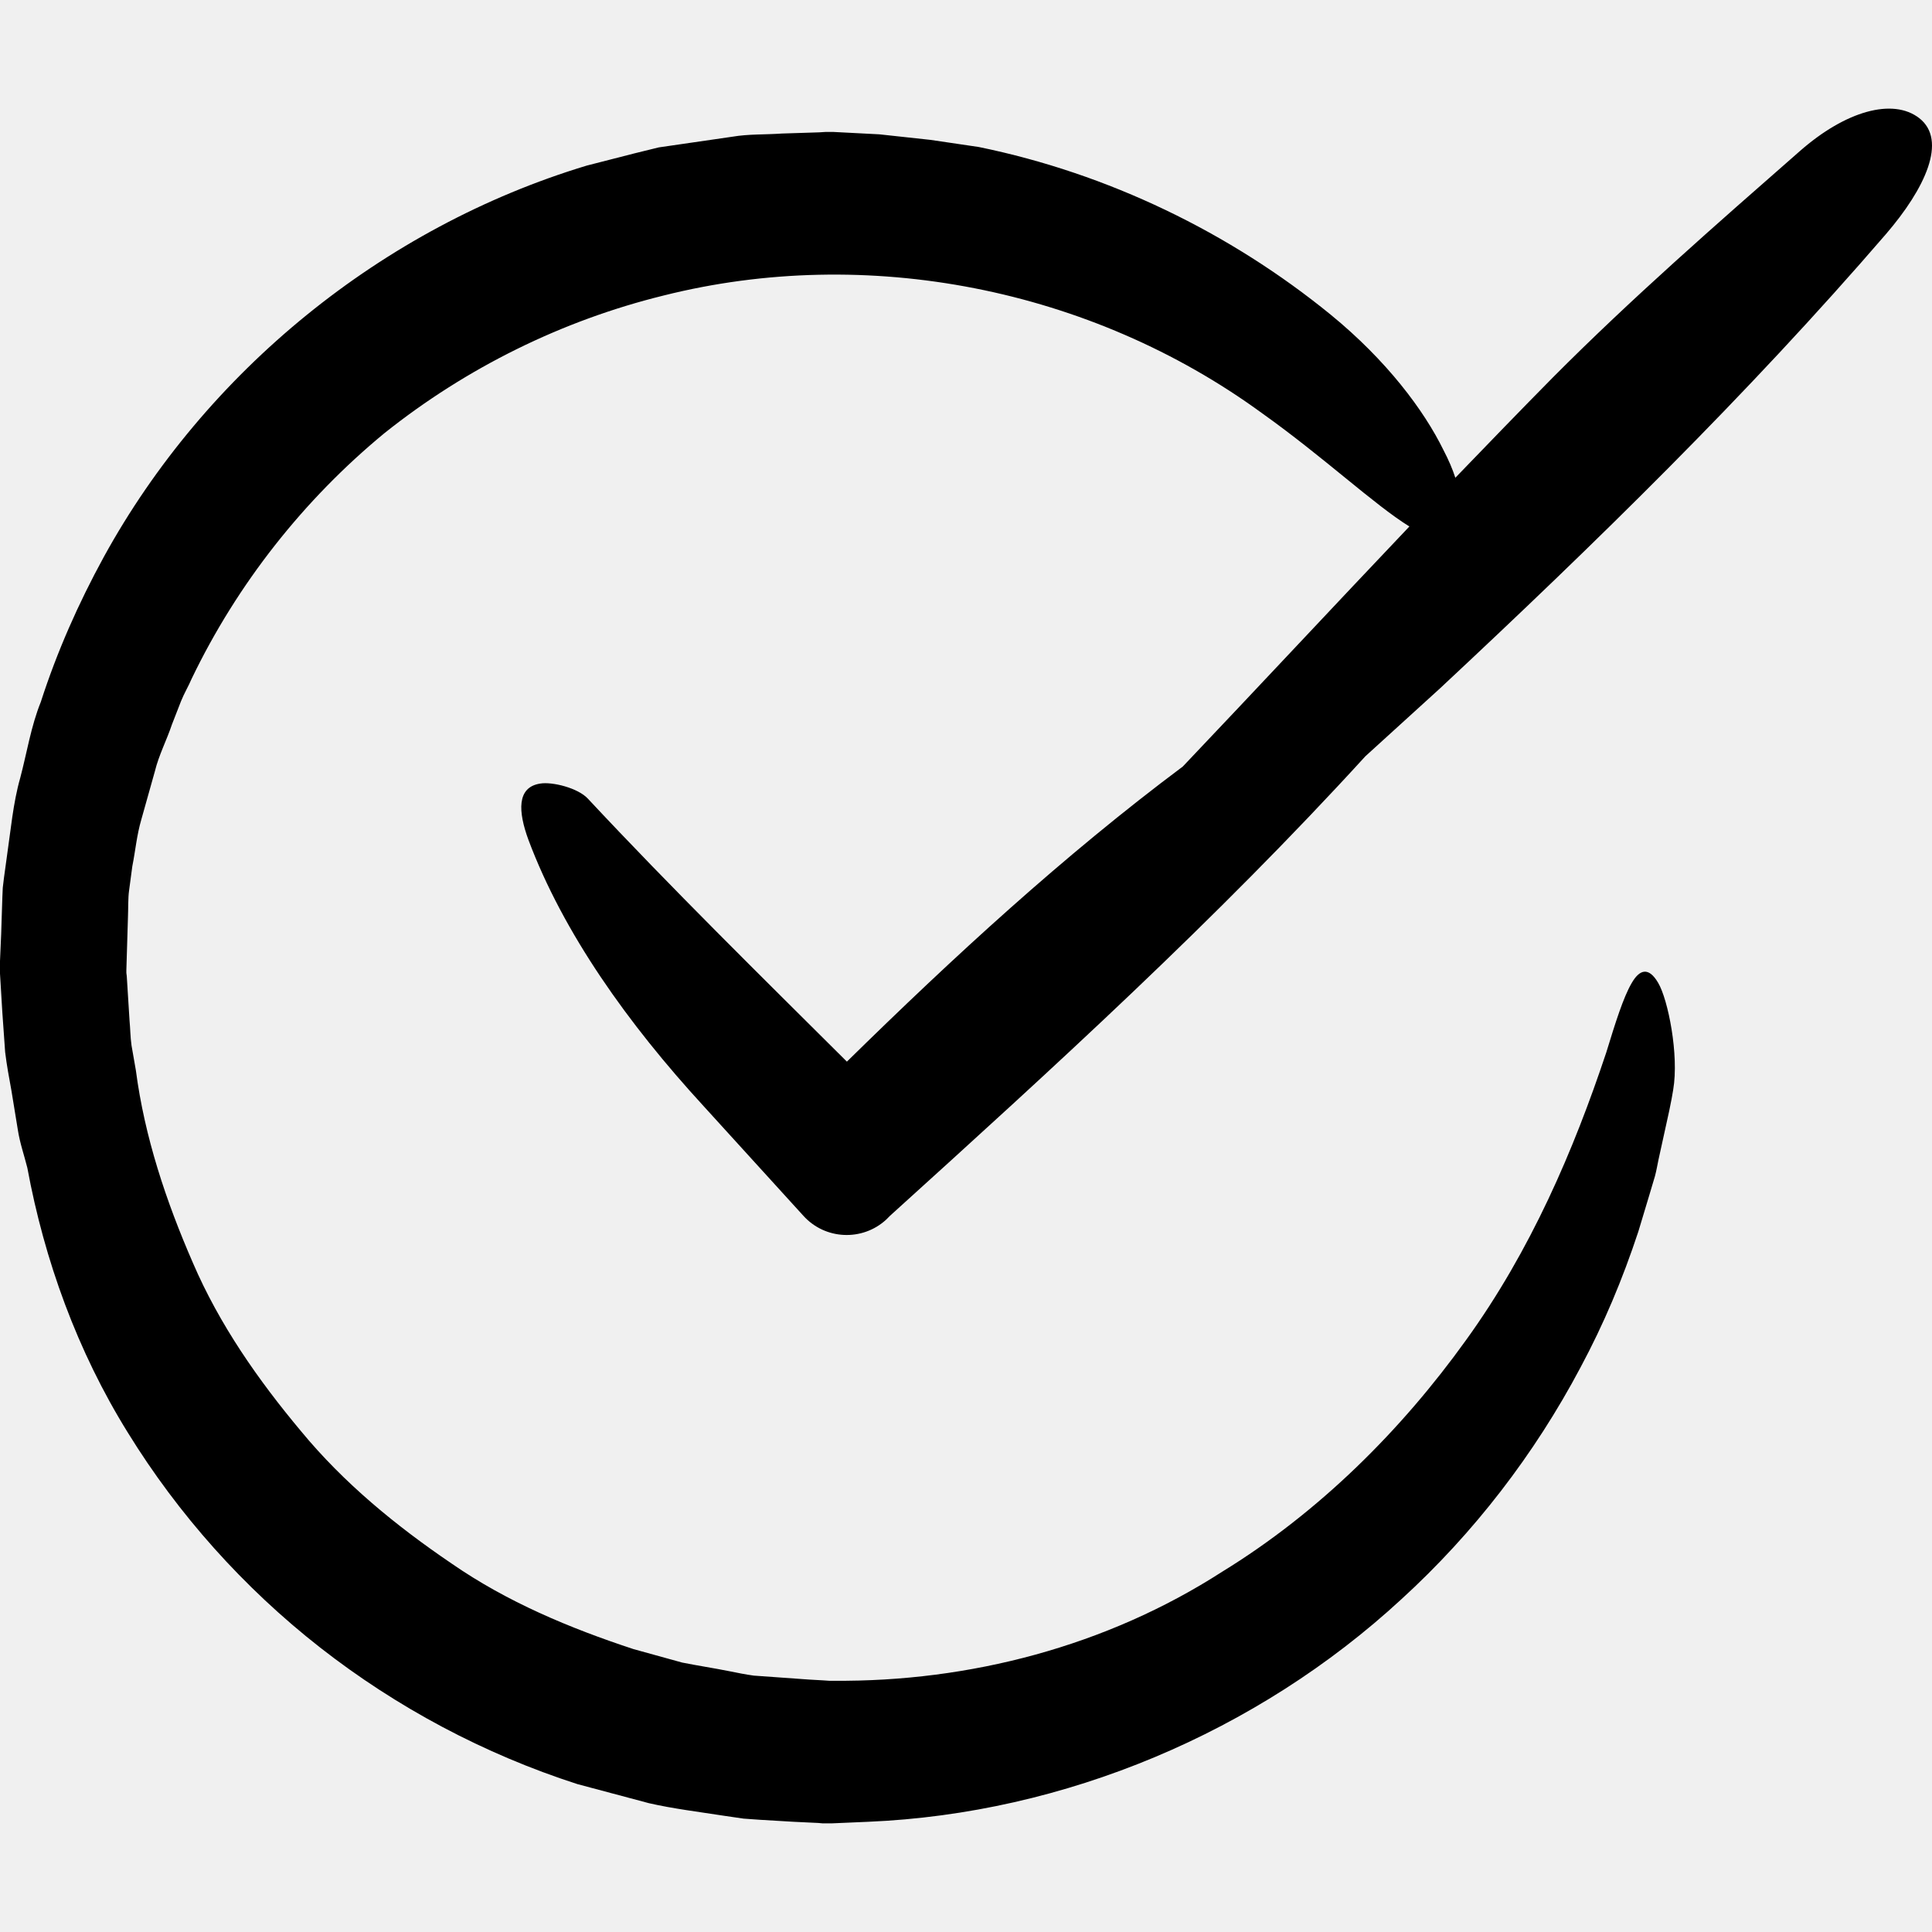
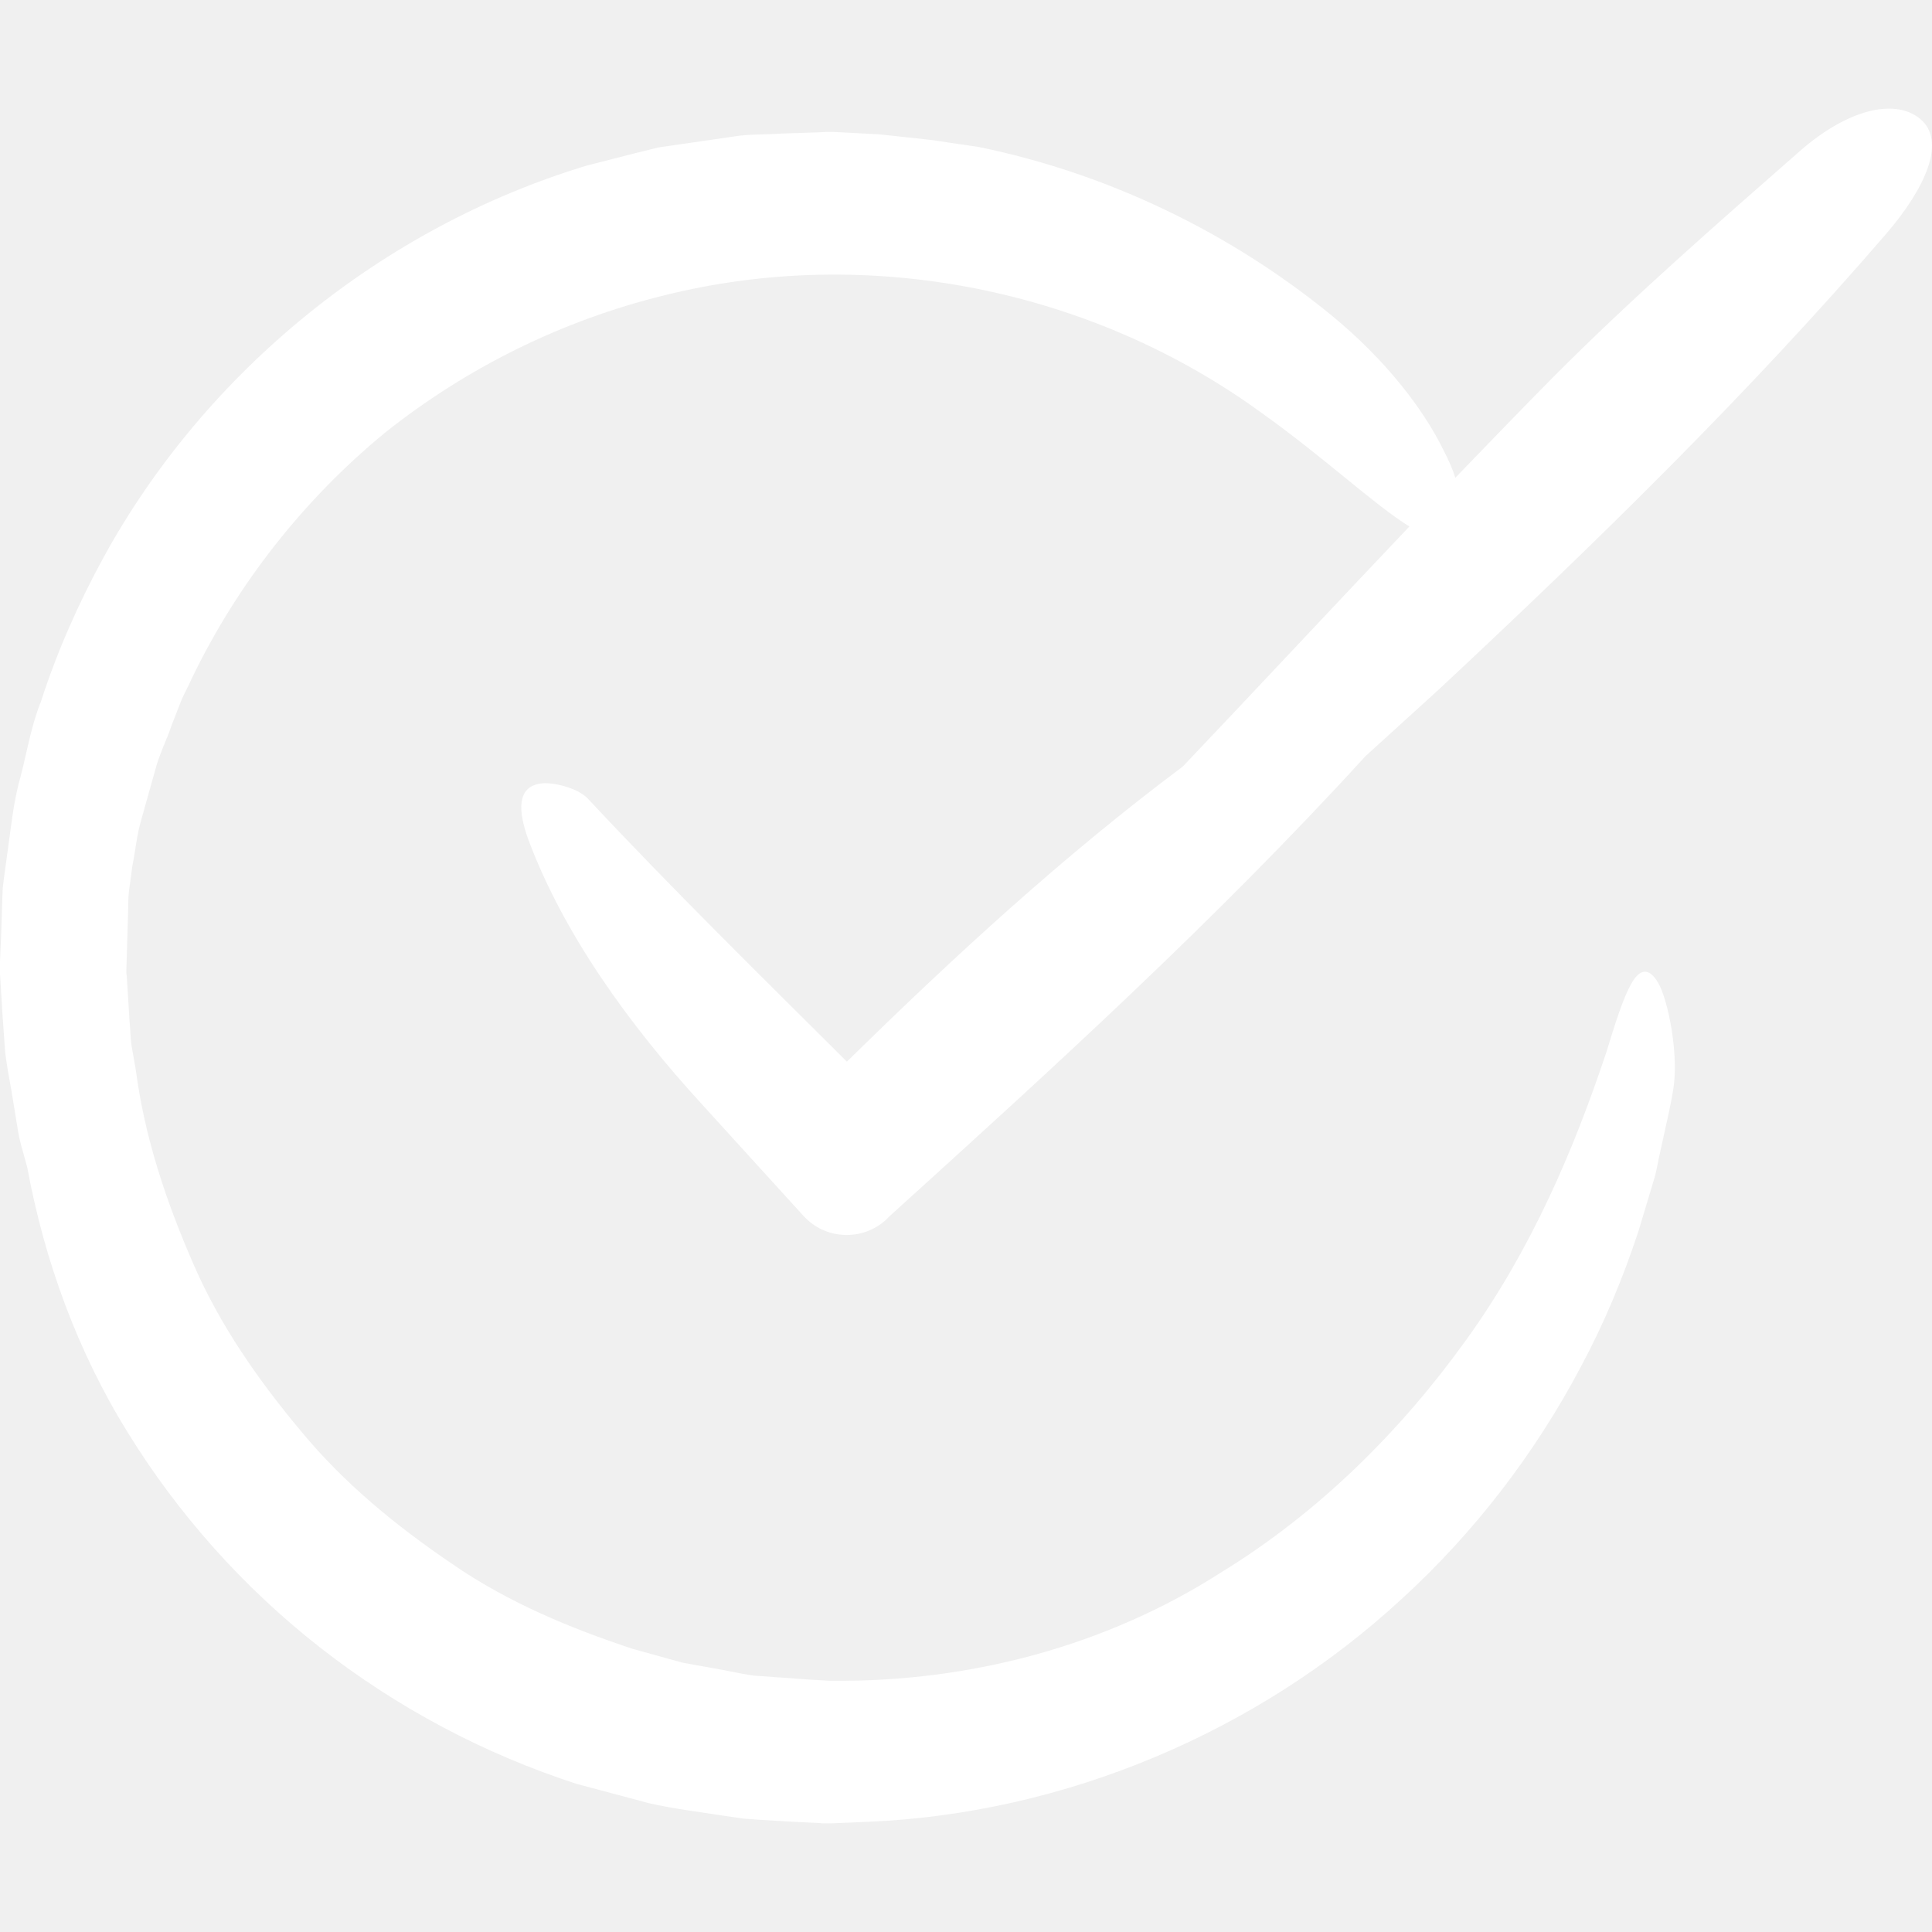
- <svg xmlns="http://www.w3.org/2000/svg" version="1.1" id="Capa_1" x="0px" y="0px" viewBox="0 0 487.736 487.736" style="enable-background:new 0 0 487.736 487.736;" xml:space="preserve">
+ <svg xmlns="http://www.w3.org/2000/svg" version="1.1" id="Capa_1" x="0px" y="0px" viewBox="0 0 487.736 487.736" style="enable-background:new 0 0 487.736 487.736;" xml:space="preserve" fill="#FFFFFF">
  <g>
    <g>
      <path d="M26.2,140.611c-6.4,11.7-11.8,23.9-15.9,36.6c-2.5,6.2-3.5,12.8-5.2,19.2c-1.8,6.3-2.4,13.3-3.4,20.1l-0.7,5.1l-0.3,2.5    l-0.1,2.3l-0.3,9.3l-0.2,4.6l-0.1,2.3v1.2v0.3v0.8v0.1v0.2v0.6l0.6,9.9l0.7,9.9c0.4,3.3,1,6.5,1.6,9.8l1.6,9.8    c0.5,3.3,1.6,6.4,2.4,9.6c4.3,23.3,12.6,46.3,25.4,66.9c12.7,20.6,29.2,39.1,48.5,54.2s41.4,26.9,65,34.5l18,4.8    c6.1,1.4,12.7,2.2,19.1,3.2l4.8,0.7l4.2,0.3l8.4,0.5l4.2,0.2l2.1,0.1l1.1,0.1h1.3h0.3h0.6l9.3-0.4c49.6-2.1,98.2-22.6,134.6-56.2    c18.3-16.7,33.6-36.6,45.2-58.5c5.9-11,10.6-22.2,14.6-34.3l2.8-9.3l1.4-4.7c0.4-1.5,0.6-2.8,0.9-4.2l1.8-8.2l0.9-4.1l0.2-1l0.4-2    l0.4-2.3c1.5-8.8-1.3-22.8-3.8-27c-2.4-4.1-4.7-3.4-6.7,0.1c-2.1,3.6-4.1,10-6.4,17.5c-8.2,24.6-19,49.9-35.4,72.6    c-16.3,22.7-37,43.4-61.6,58.5c-29.2,18.8-63.8,27.8-98.1,27.5h-0.8h-0.3l-1.5-0.1l-3.5-0.2l-7-0.5l-7-0.5    c-2.2-0.3-4.1-0.7-6.1-1.1c-4-0.8-8-1.4-12-2.2l-12.3-3.4c-16.1-5.3-31.9-11.9-45.9-21.6c-14-9.5-27.2-20.3-38-33.4    c-10.8-12.9-20.6-26.9-27.3-42.5c-6.8-15.6-12.2-31.8-14.4-48.6l-1.1-6.3c-0.3-2.1-0.3-4.2-0.5-6.3l-0.4-6.4l-0.2-3.2l-0.1-1.6    l-0.1-0.8v-0.4v-0.2v-0.1l0.4-13.3c0.1-2.3,0-4.9,0.3-6.9l0.8-6c0.8-4,1.1-7.8,2.3-11.9l3.4-12.1c1-4.1,3-7.9,4.3-11.8l2.3-5.9    c0.8-2,1.9-3.8,2.7-5.7c11.5-23.9,28.3-45.2,48.7-62c20.7-16.5,44.8-28.4,70.4-34.7c51.3-12.9,107.8-1.9,151.1,29.7    c15.6,11.1,28.3,23.1,37.2,28.6c-19.1,20.1-38.1,40.5-57.2,60.6c-30.1,22.5-57.8,48-84.8,74.5c-22-21.9-44.2-43.7-65.4-66.4    c-2.5-2.7-9-4.3-12-3.8c-6,0.9-5.6,7.1-3,14.2c8.8,23.5,25.1,46.4,44.2,67.2l25.2,27.7c5.5,6.1,14.9,6.5,20.9,1l1-1    c41.2-37.3,82.3-74.7,120-116l18.8-17.1c39.2-36.6,77.6-74.1,112.6-114.7c9.9-11.5,15.6-23.7,8.4-29.3c-6.6-5.1-18.5-1.9-30.2,8.4    c-21.1,18.5-42.4,37.1-62.2,57c-8.3,8.4-16.5,16.9-24.7,25.4c-0.7-2.2-1.7-4.5-3-7c-4.9-10-14.3-22.6-28.5-34.2    c-25.4-20.7-56.1-35.6-88.8-42.3l-12.2-1.8l-12.9-1.4l-11.6-0.6h-0.7h-0.4h-0.9l-1.6,0.1l-3.1,0.1l-6.3,0.2    c-4.2,0.3-8.4,0.1-12.5,0.8l-12.4,1.8l-6.2,0.9l-6.1,1.5l-12.1,3.1C96.5,57.411,51.9,93.811,26.2,140.611z" />
    </g>
  </g>
  <g>
</g>
  <g>
</g>
  <g>
</g>
  <g>
</g>
  <g>
</g>
  <g>
</g>
  <g>
</g>
  <g>
</g>
  <g>
</g>
  <g>
</g>
  <g>
</g>
  <g>
</g>
  <g>
</g>
  <g>
</g>
  <g>
</g>
</svg>
